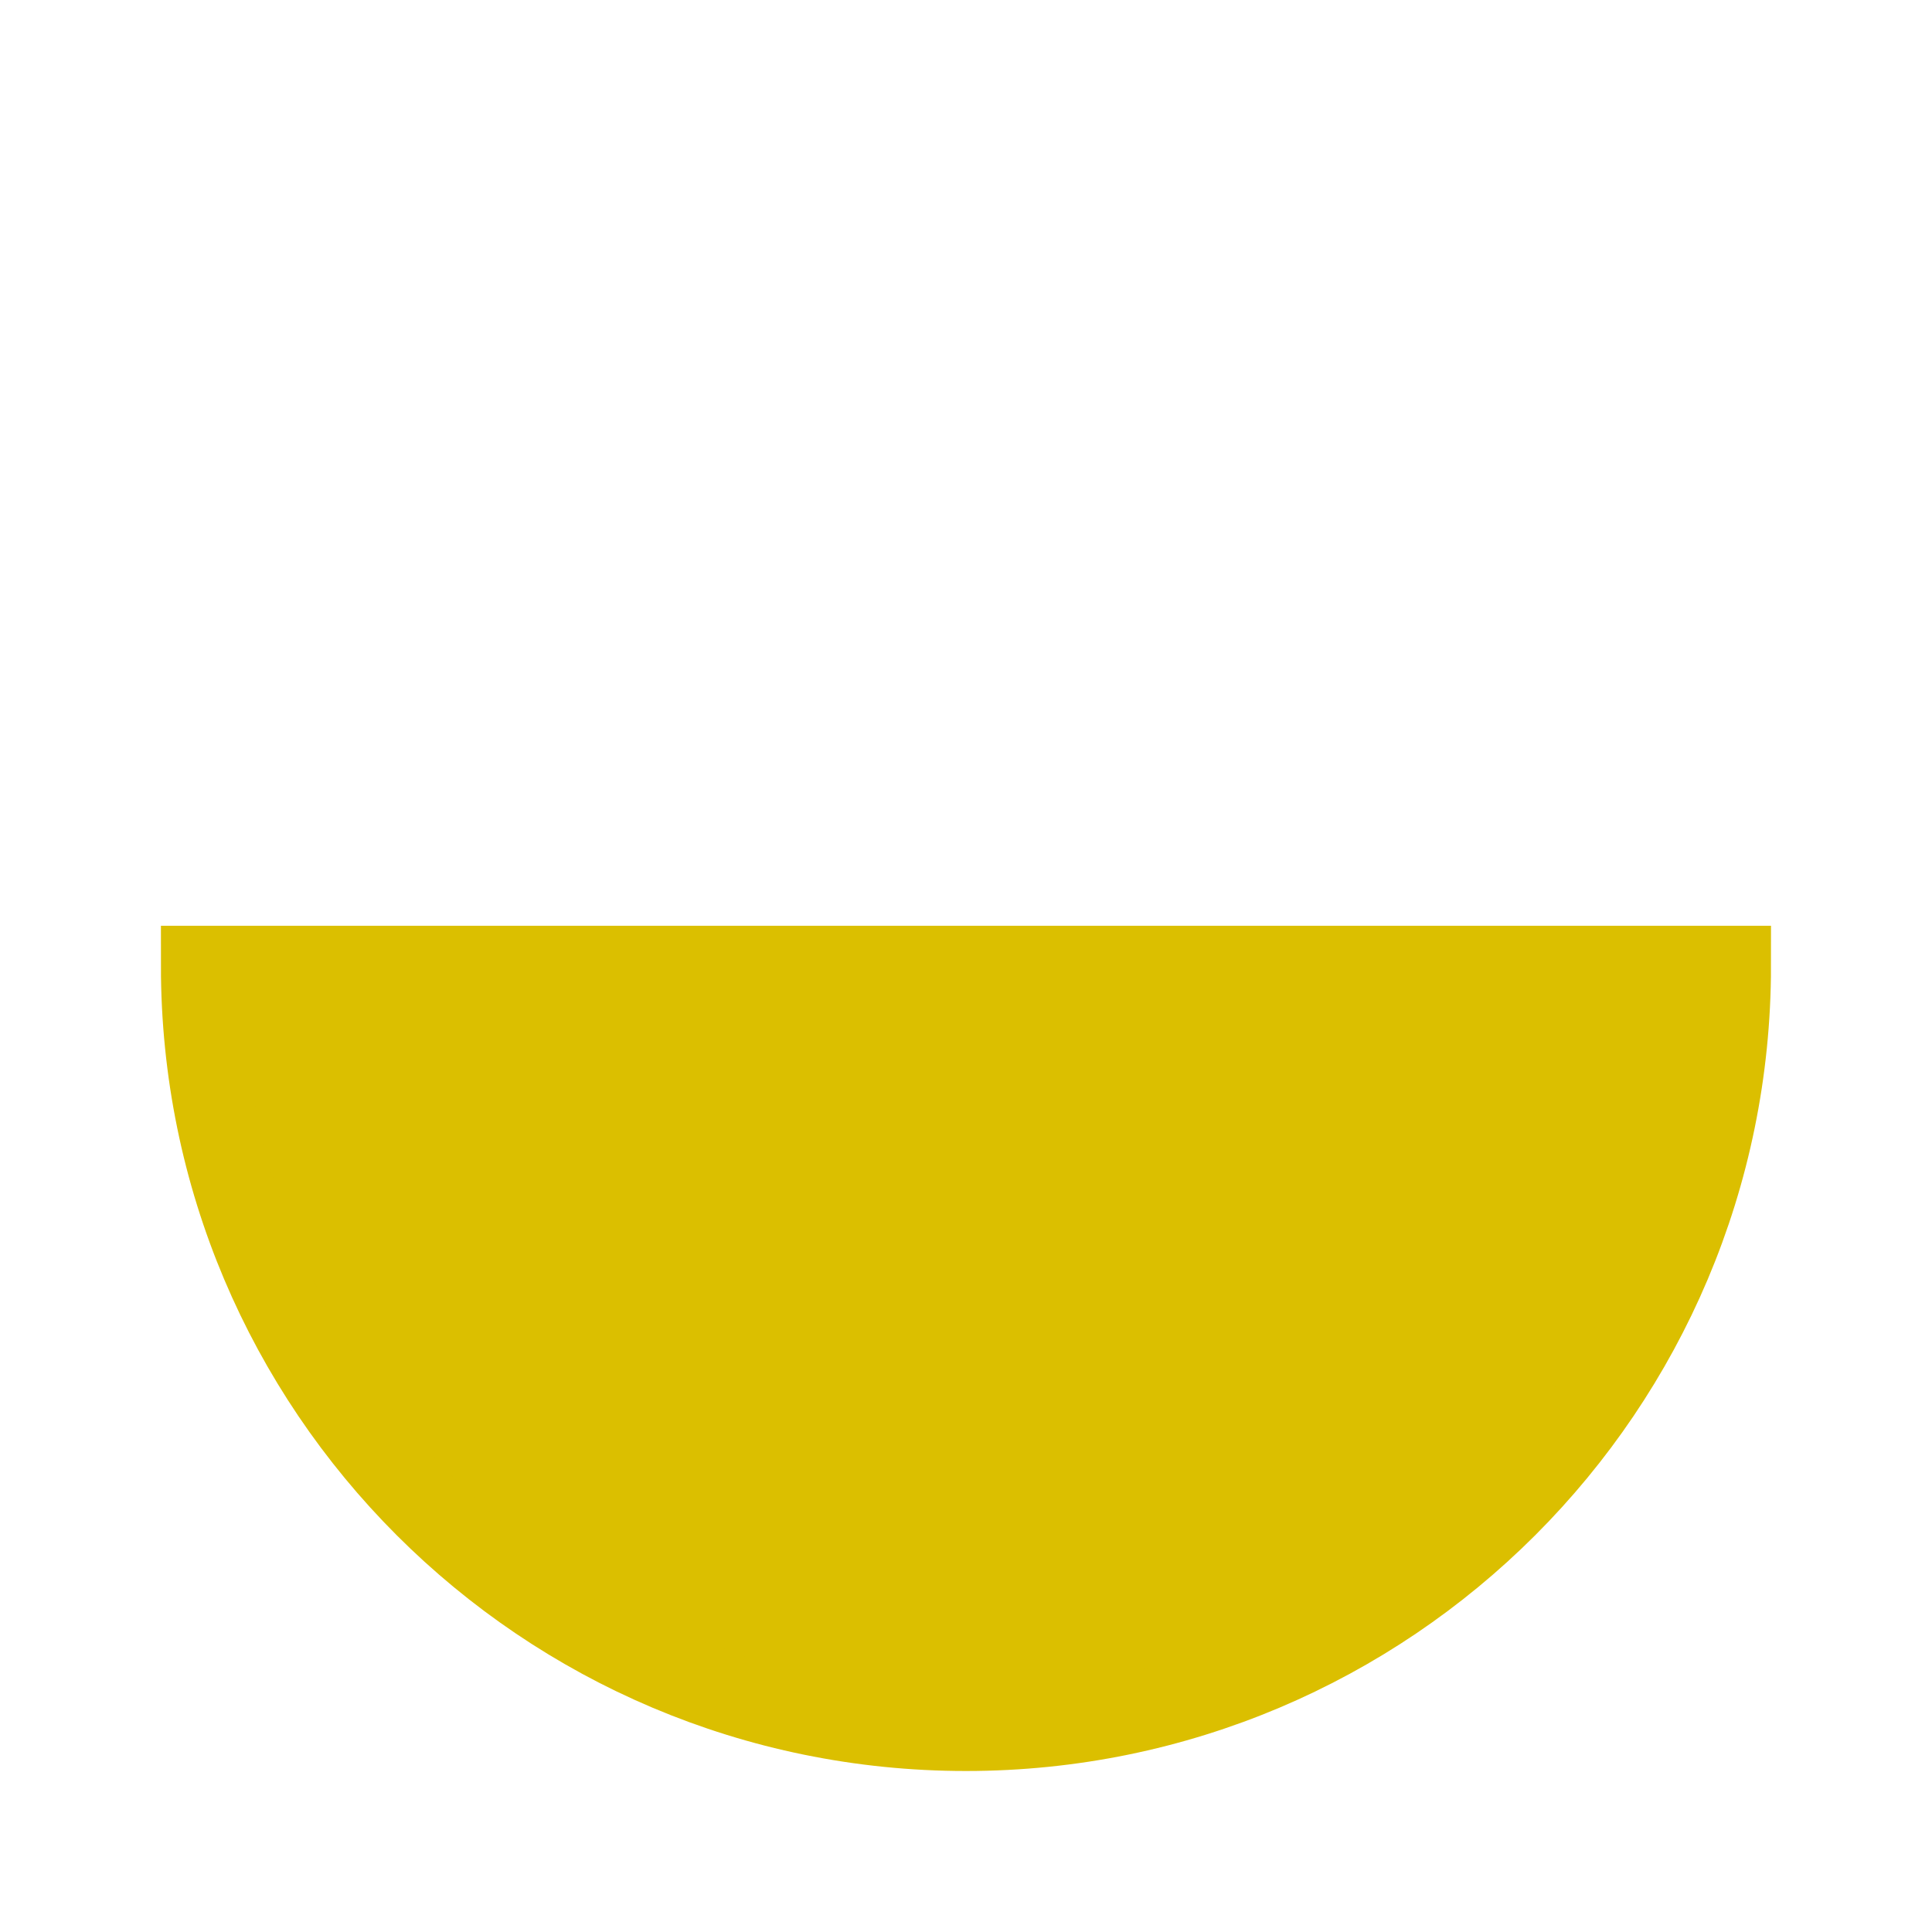
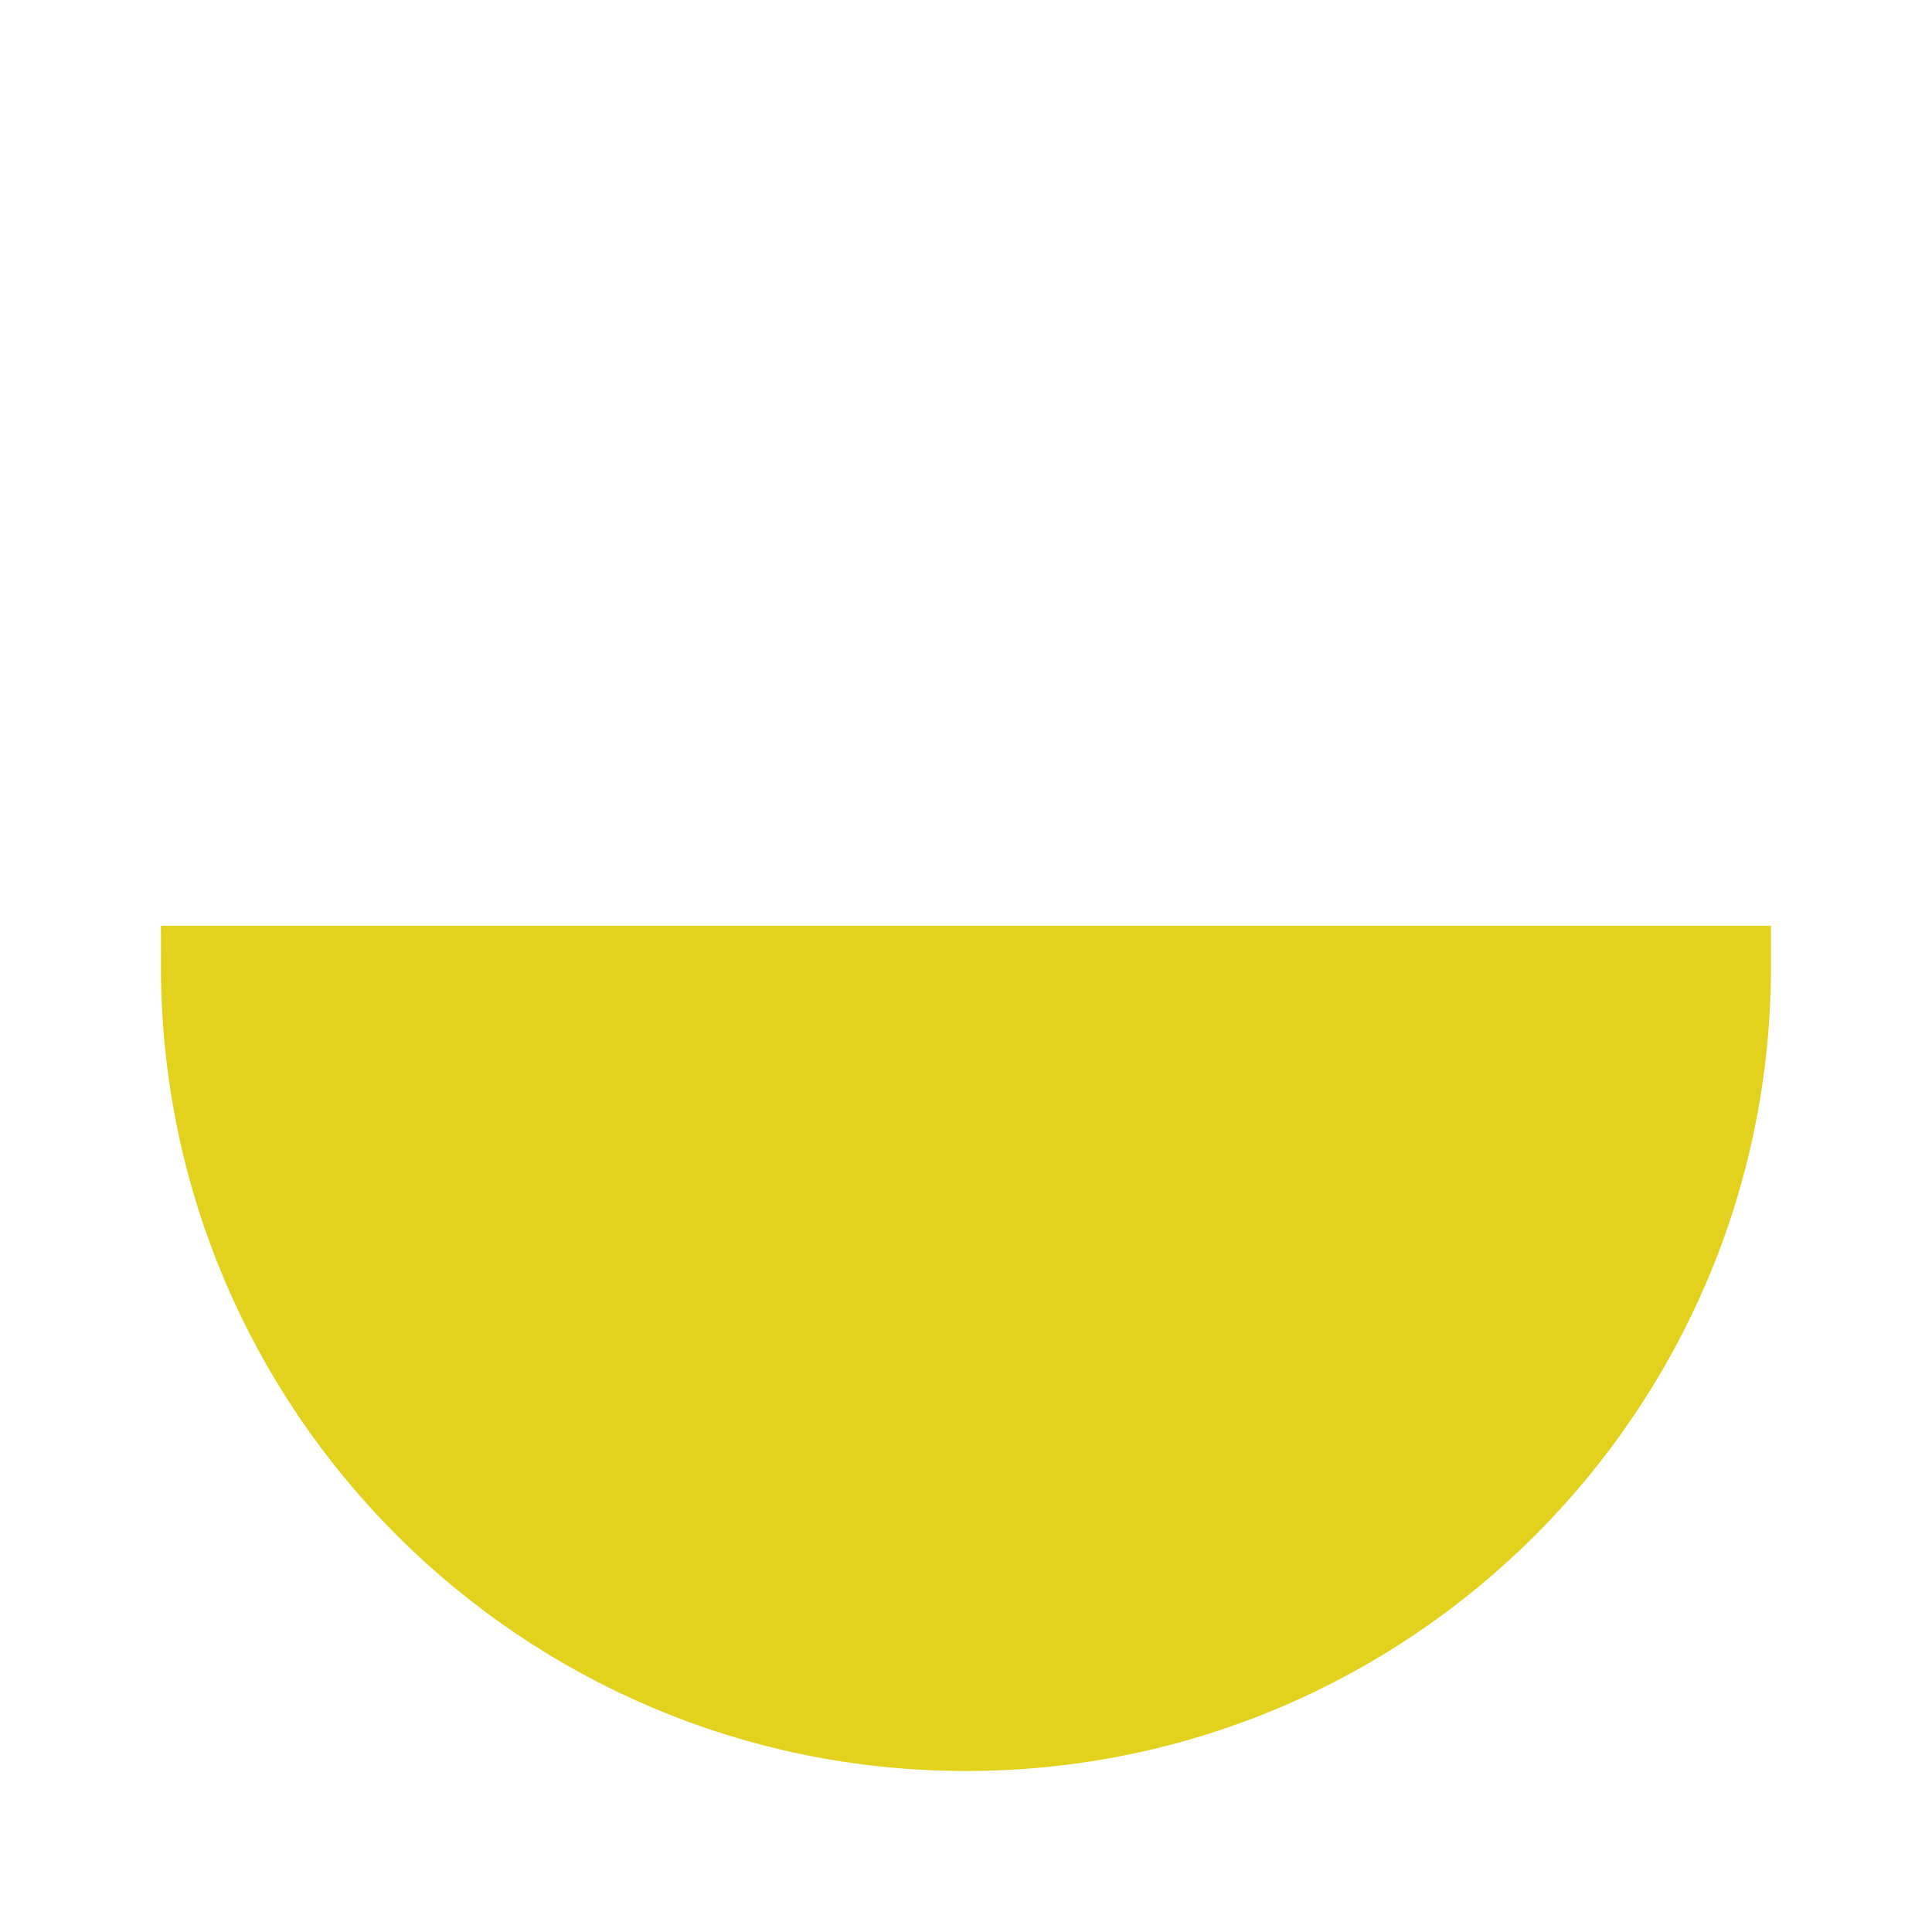
<svg xmlns="http://www.w3.org/2000/svg" enable-background="new 0 0 24 24" height="24" viewBox="0 0 24 24" width="24">
-   <path d="m12 21.5c5.247 0 9.5-4.253 9.5-9.5h-19.001c0 5.247 4.253 9.5 9.501 9.5z" fill="#dbbf00" stroke="#dbbf00" />
+   <path d="m12 21.5c5.247 0 9.5-4.253 9.5-9.5h-19.001c0 5.247 4.253 9.5 9.501 9.5z" fill="#e2d21d" stroke="#e2d21d" />
</svg>
